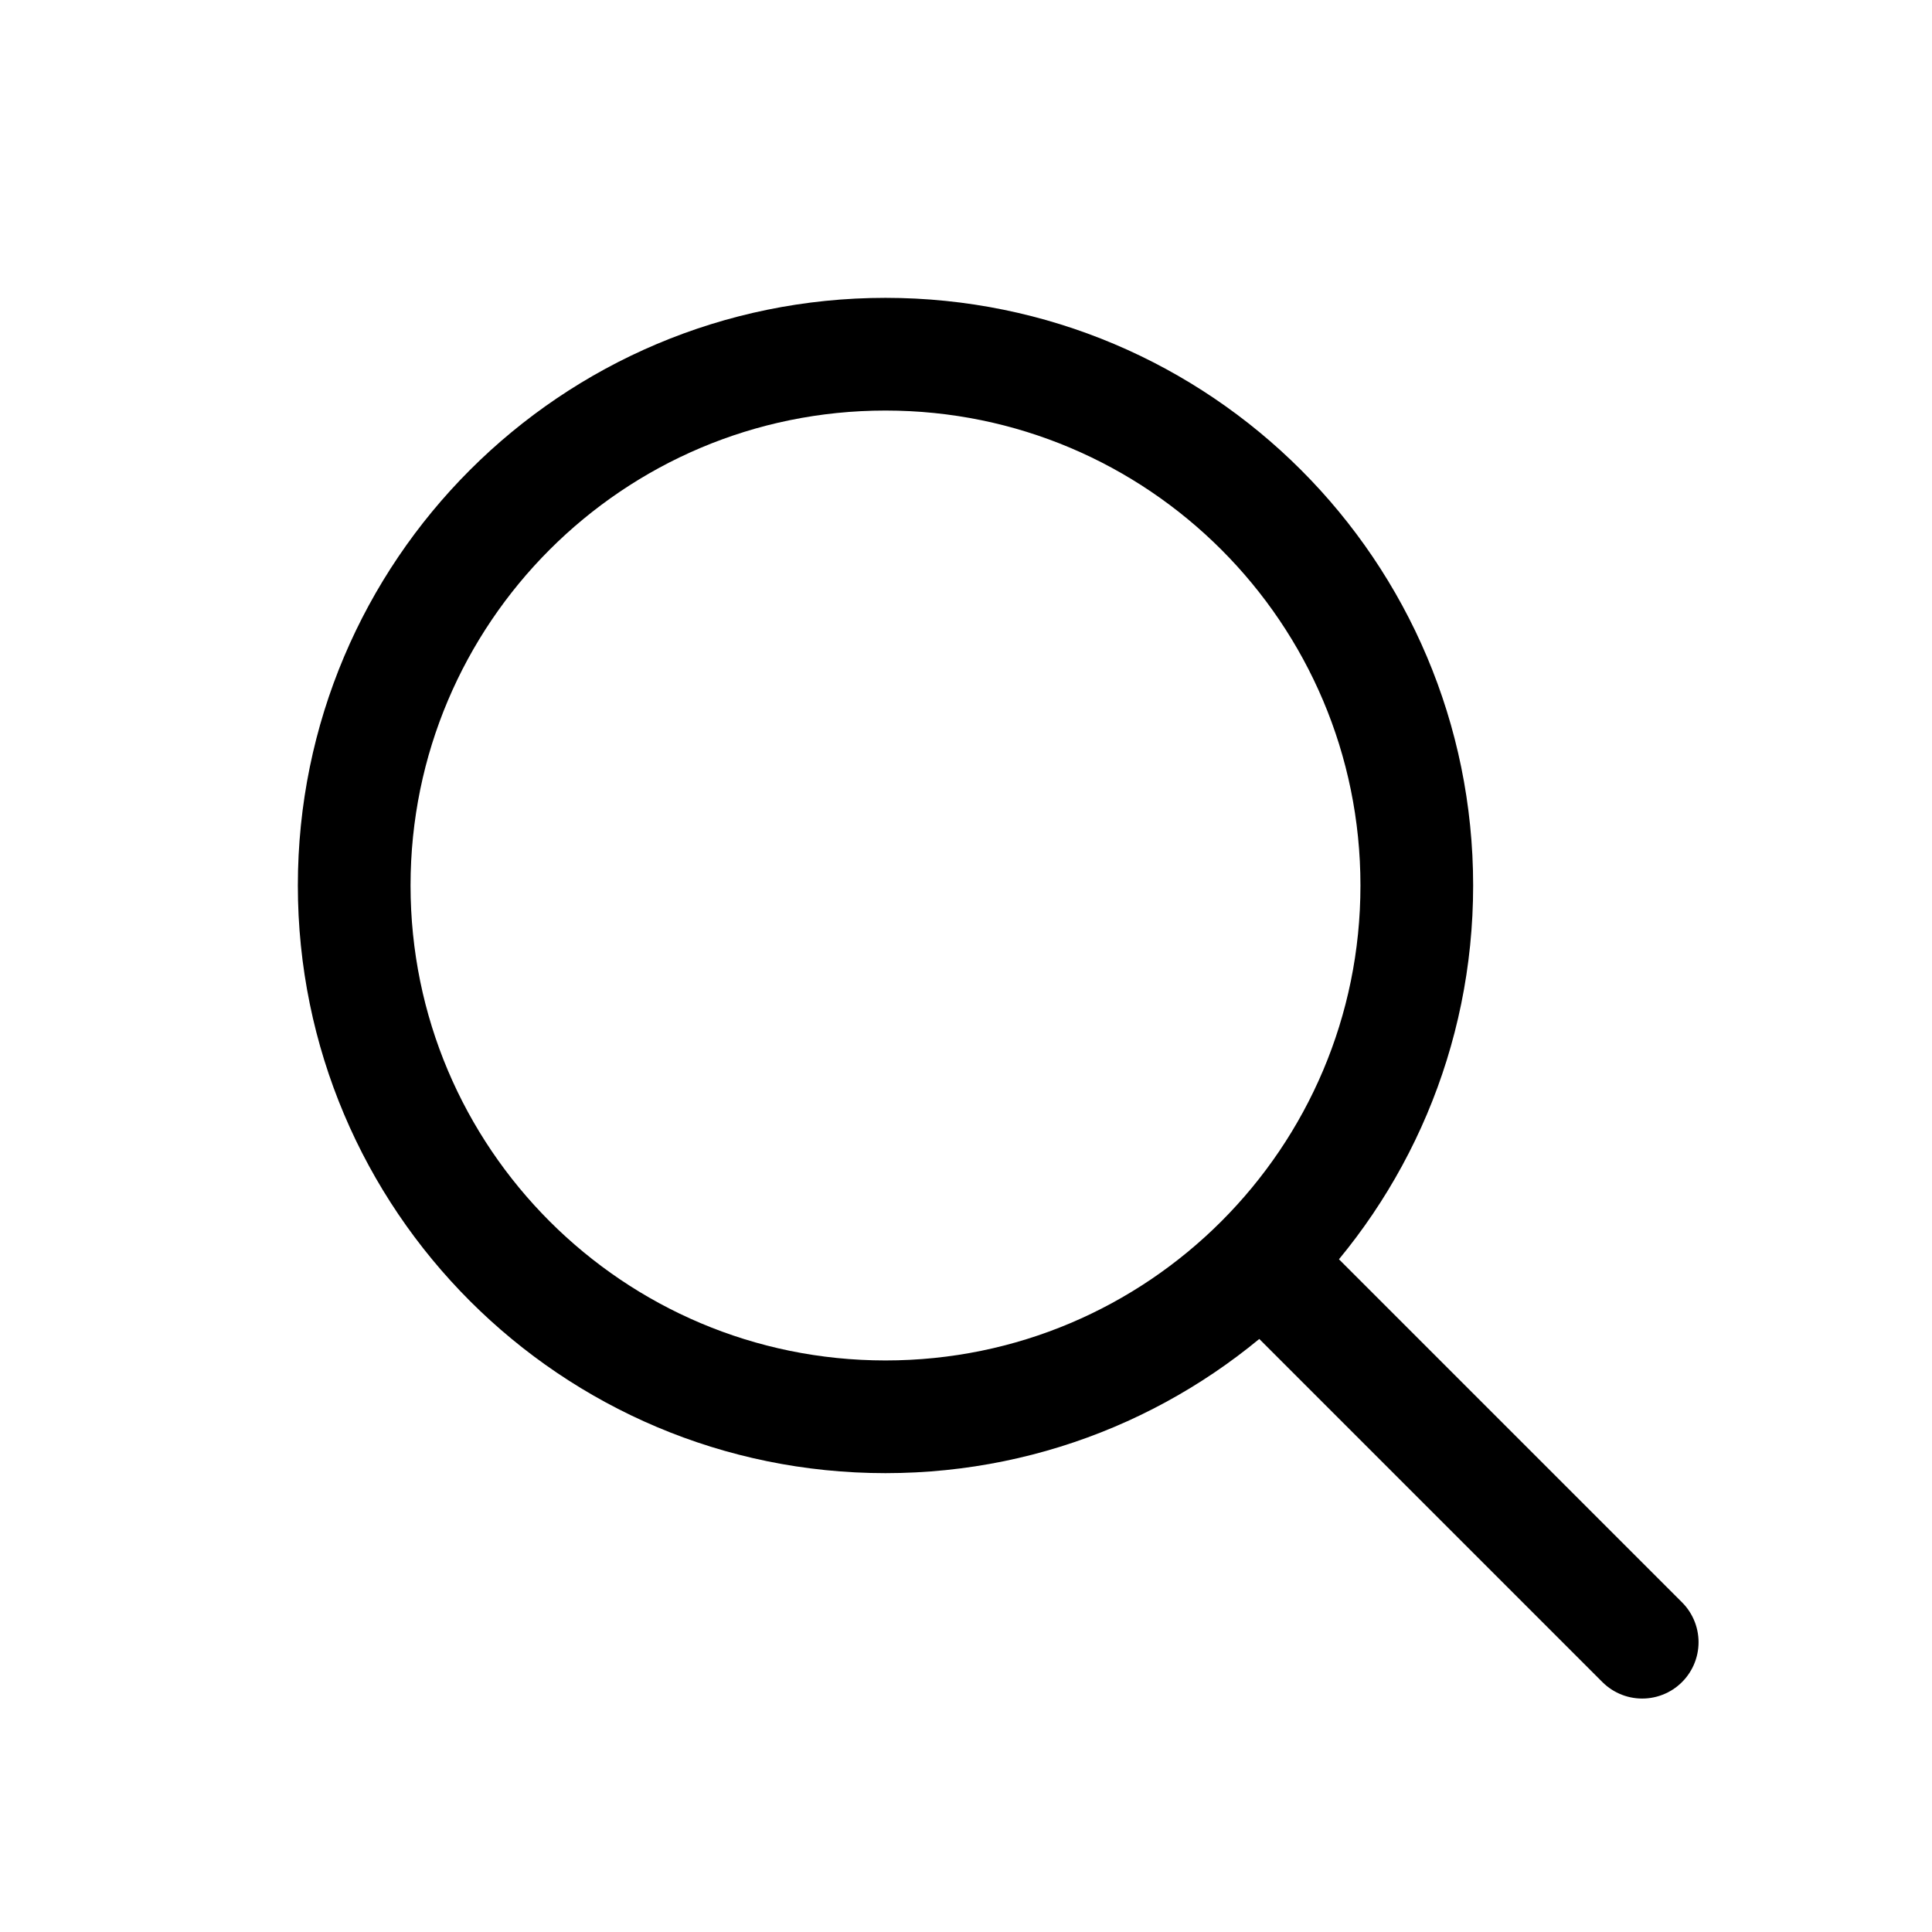
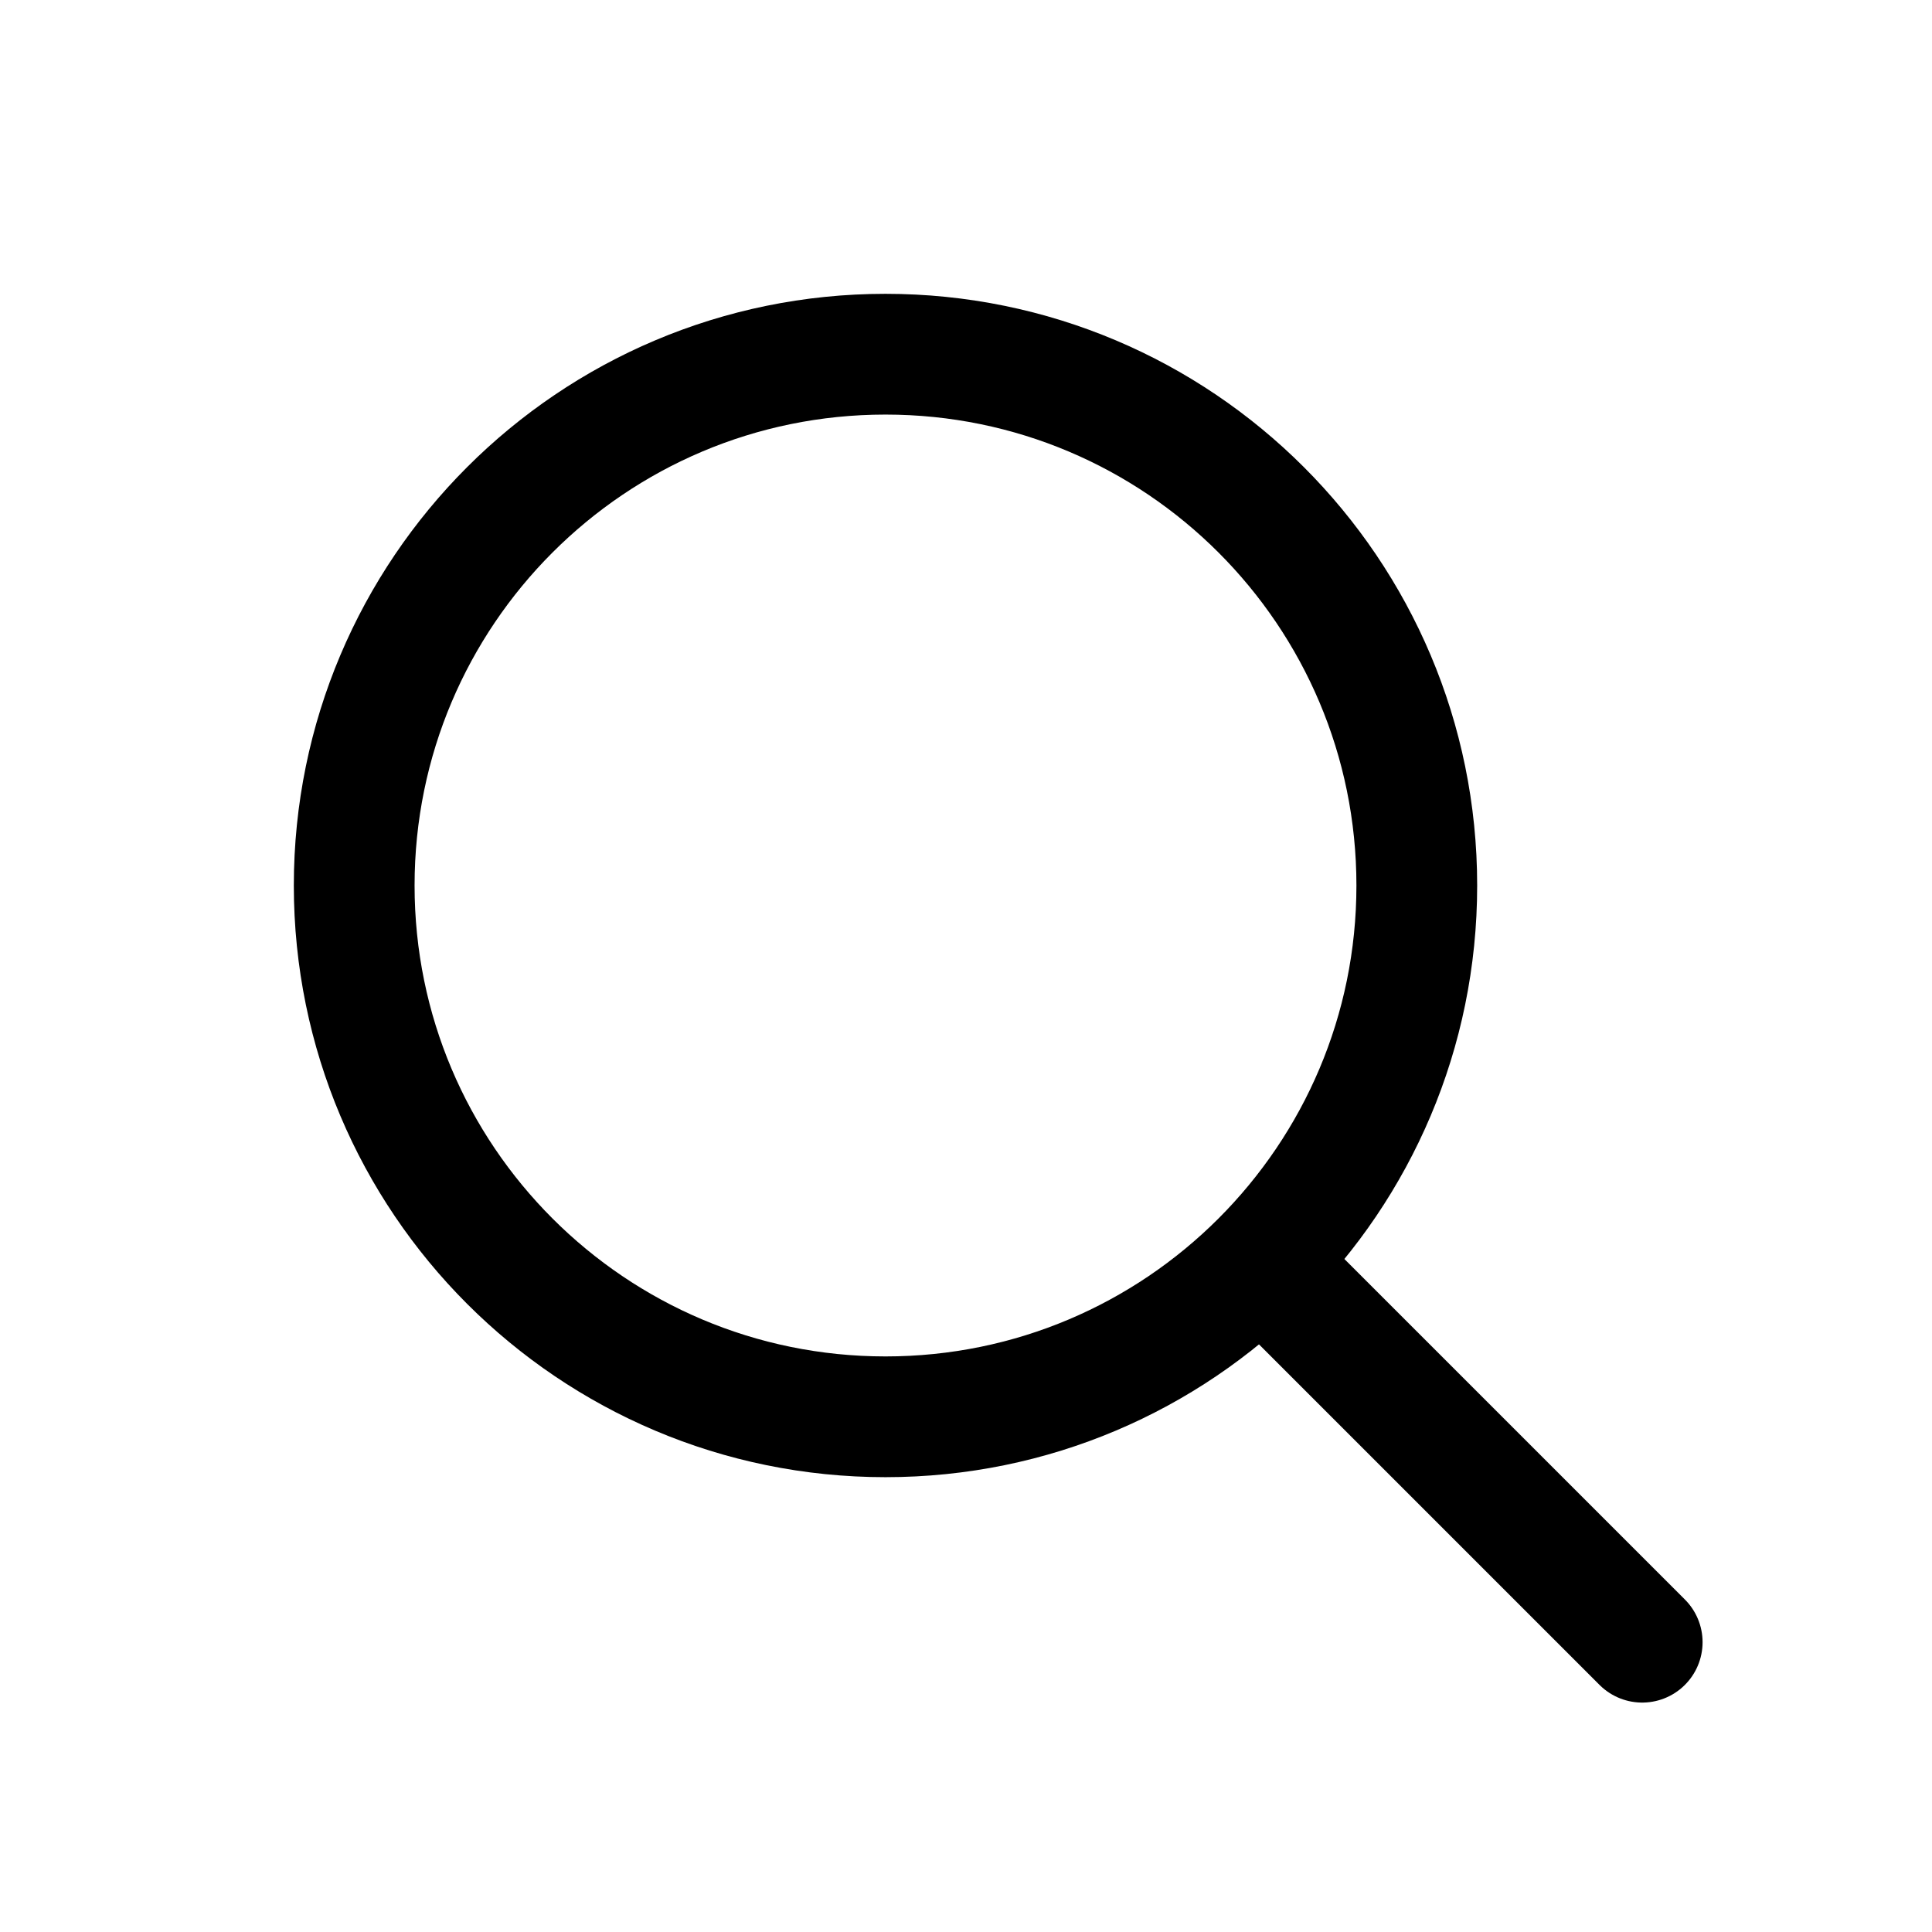
- <svg xmlns="http://www.w3.org/2000/svg" width="24" height="24" viewBox="0 0 24 24" fill="none" stroke="currentColor" stroke-width="1.4" stroke-linecap="round" stroke-linejoin="round">
+ <svg xmlns="http://www.w3.org/2000/svg" width="24" height="24" viewBox="0 0 24 24" fill="none" stroke="currentColor" stroke-width="1.5" stroke-linecap="round" stroke-linejoin="round">
  <circle cx="11" cy="11" r="6.6" />
  <path d="m16 16 4.4 4.4" />
</svg>
